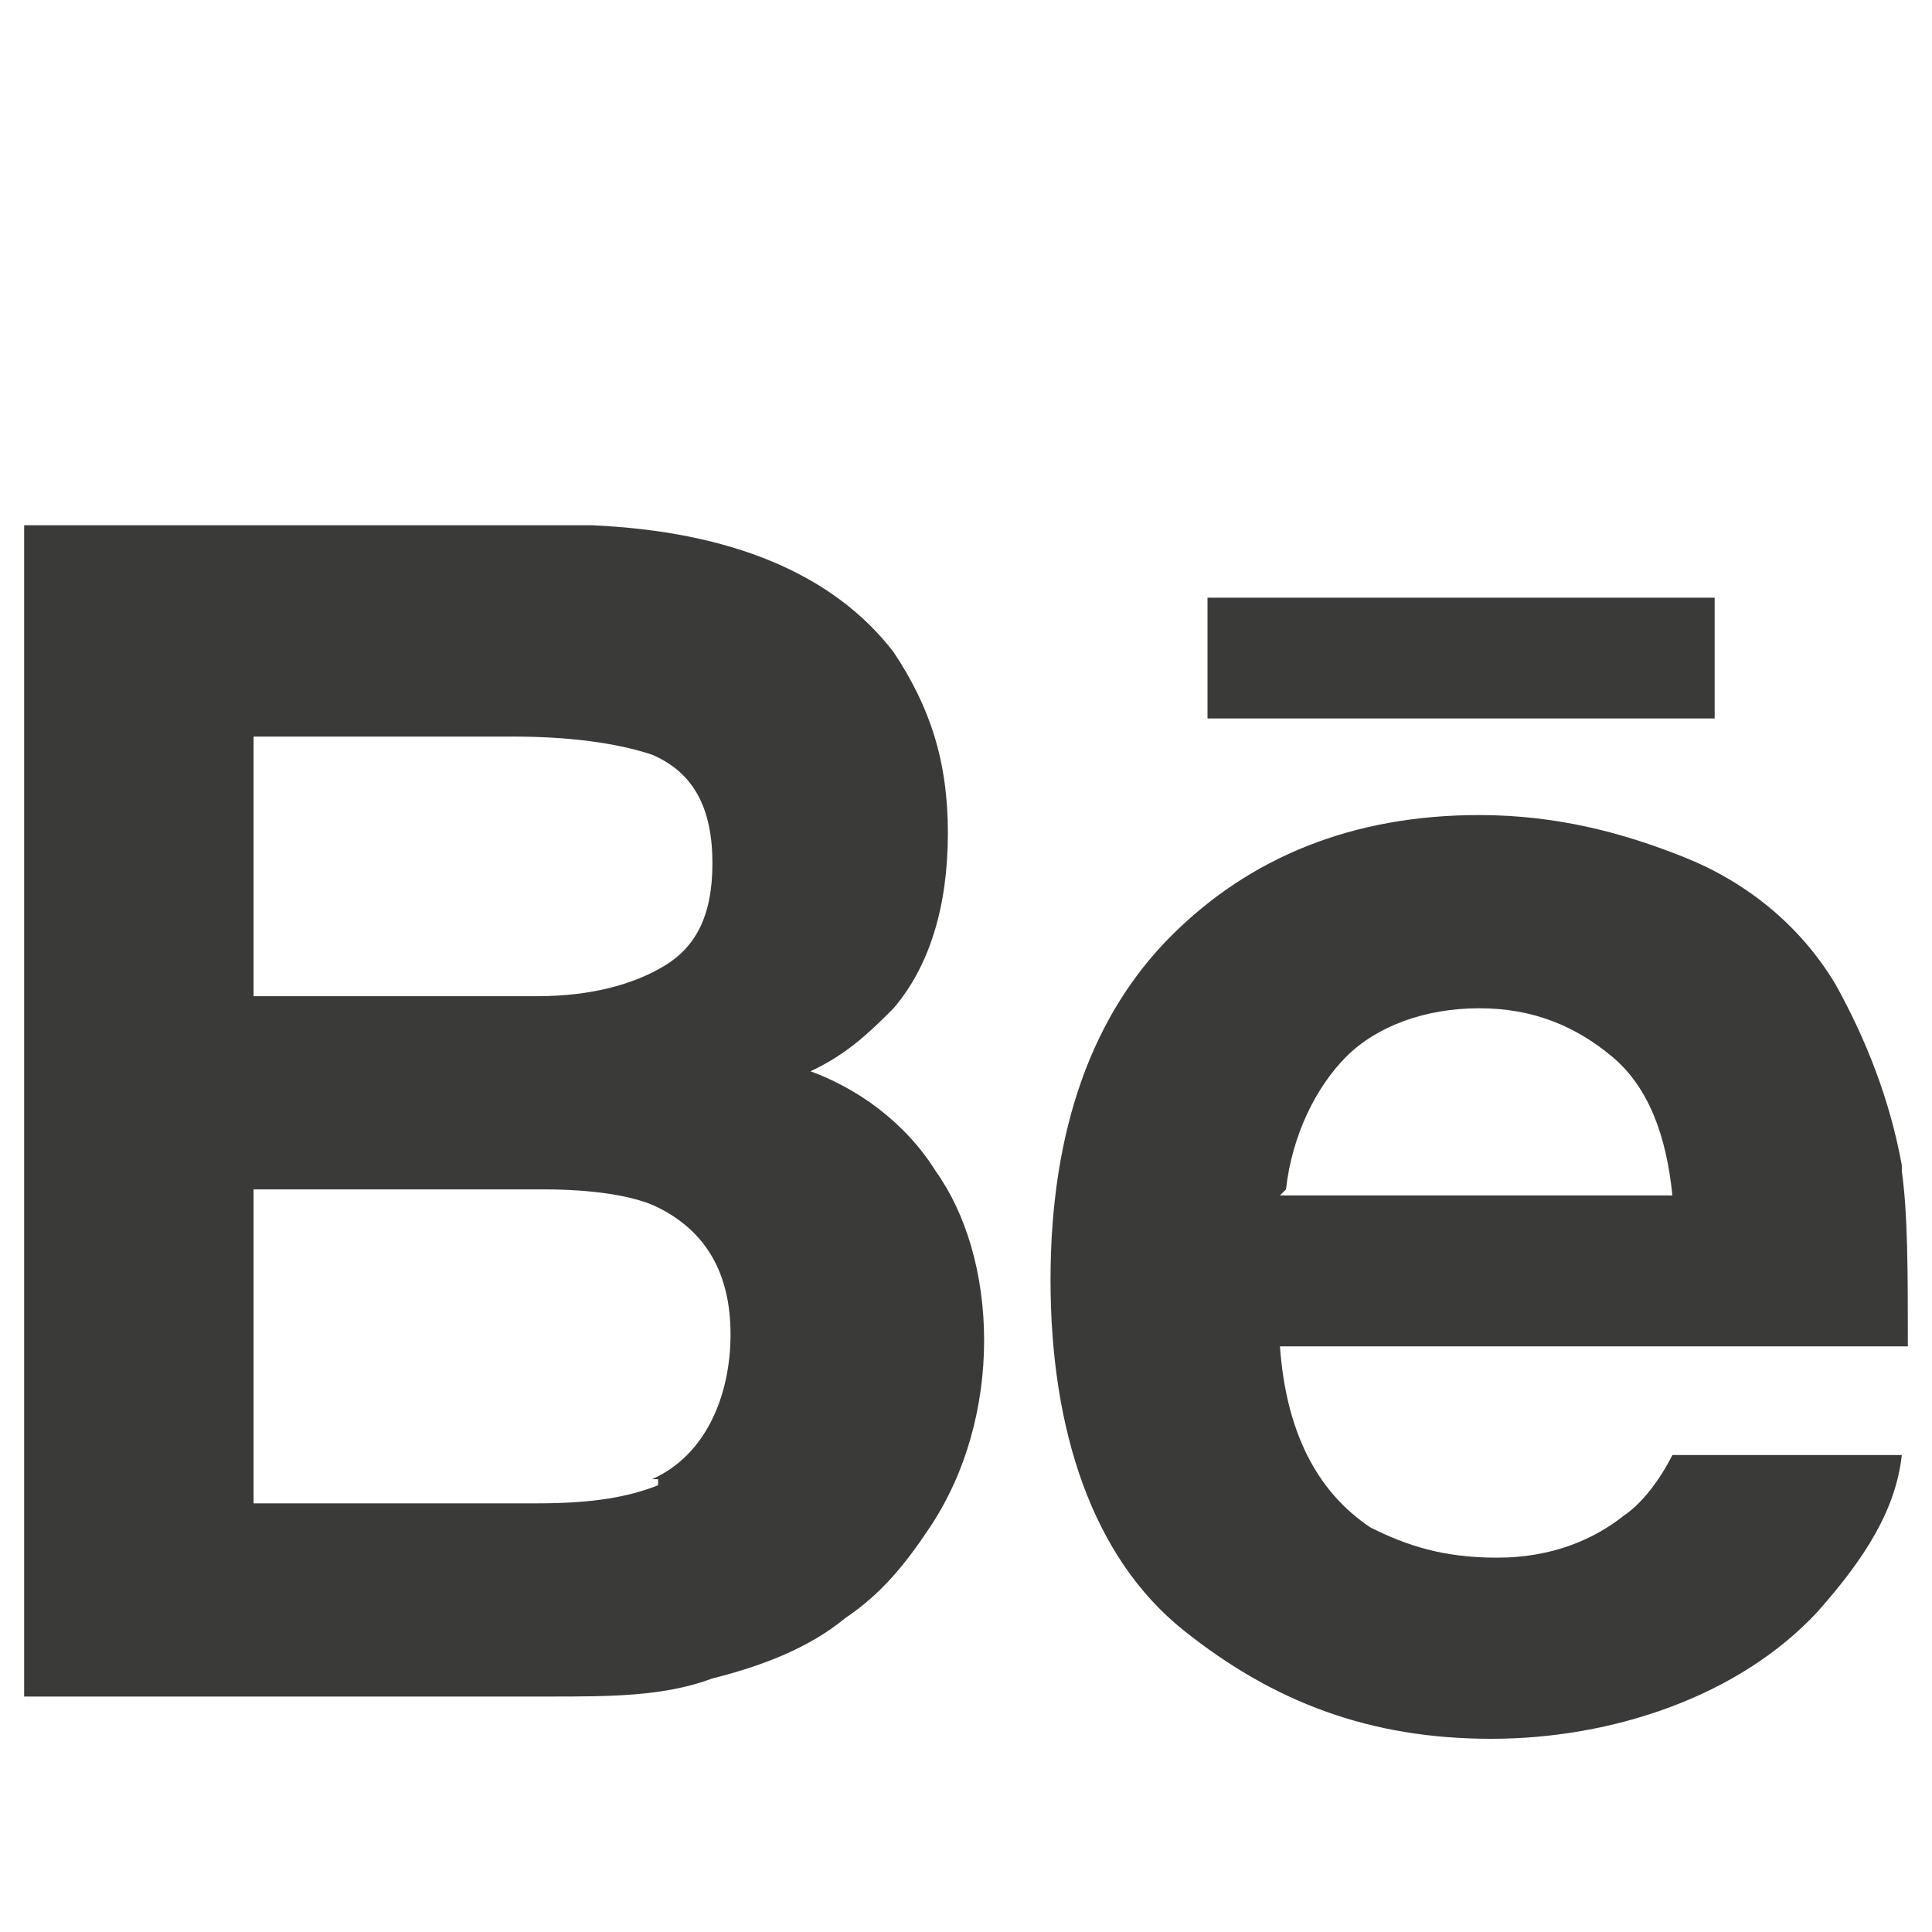
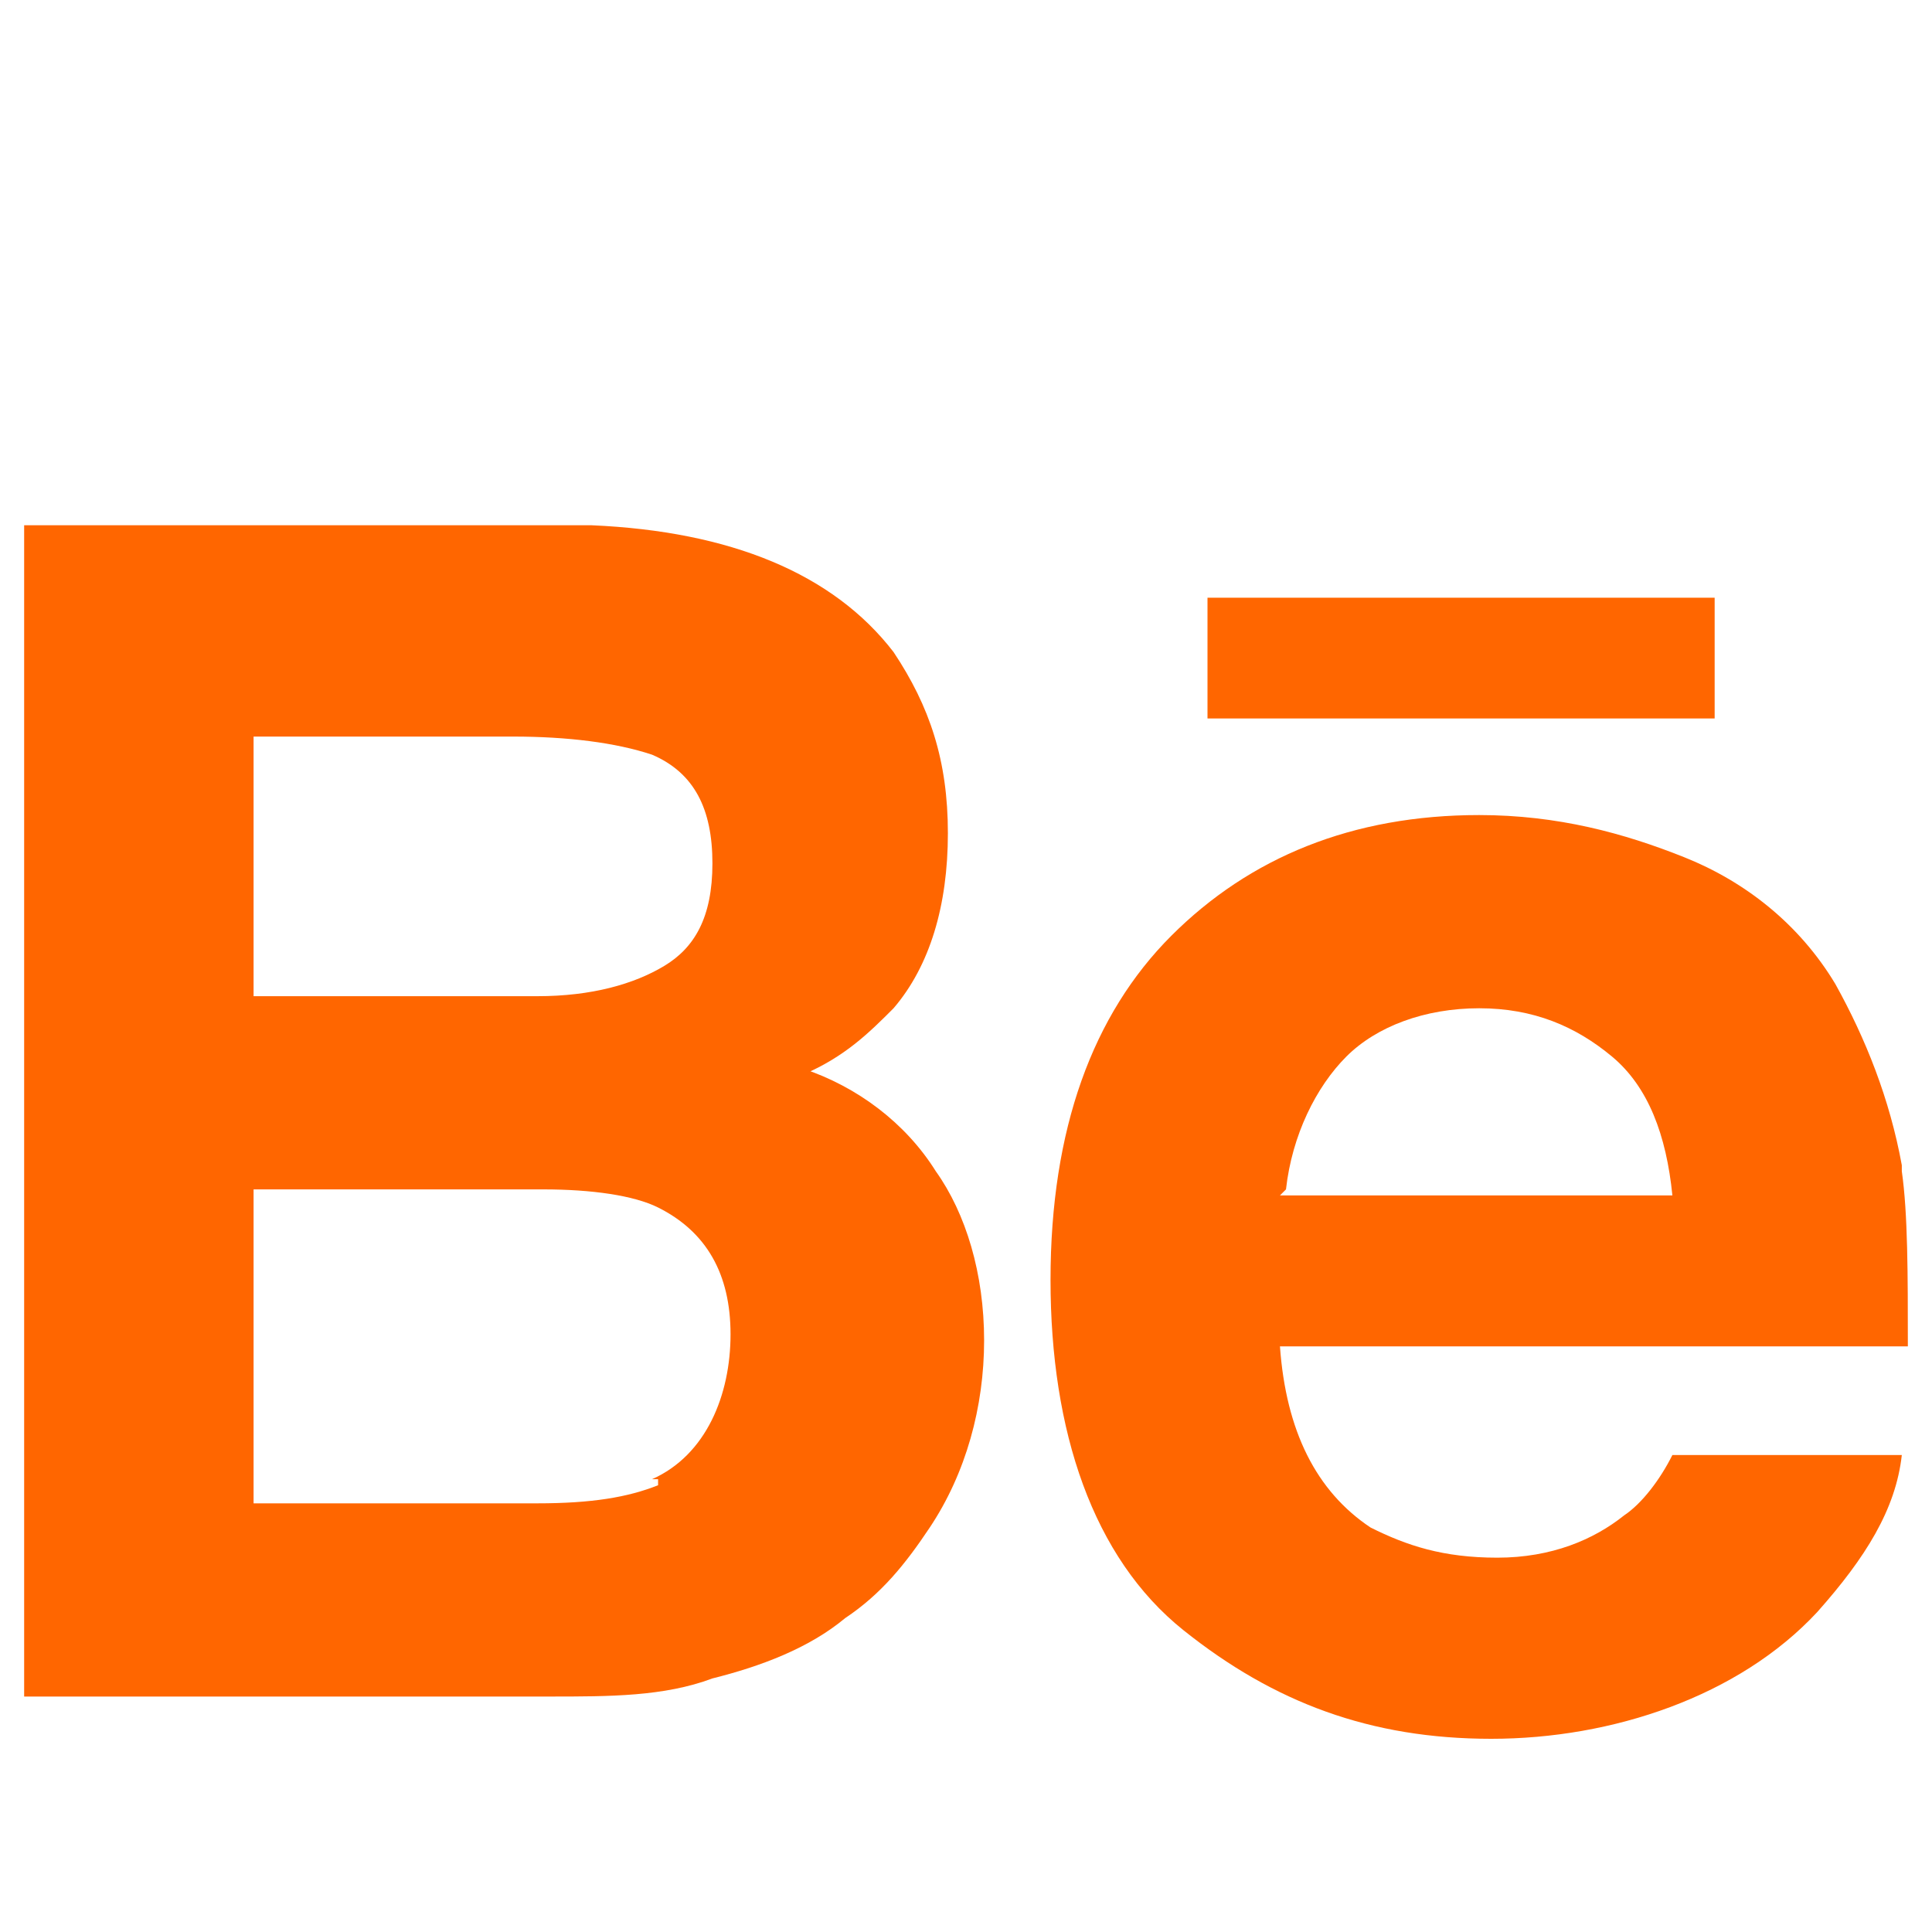
- <svg xmlns="http://www.w3.org/2000/svg" id="Layer_1" version="1.1" viewBox="0 0 32 32">
-   <defs>
-     <style>
-       .st0 {
-         fill: #3a3a39;
-       }
-     </style>
-   </defs>
-   <path class="st0" d="M13.3,17.8c.7-.3,1.1-.7,1.5-1.1.6-.7.9-1.7.9-2.9s-.3-2.1-.9-3c-1-1.3-2.7-2-5-2.1H.4v19.4h8.7c1,0,1.9,0,2.7-.3.8-.2,1.6-.5,2.2-1,.6-.4,1-.9,1.4-1.5.6-.9.9-2,.9-3.1s-.3-2.1-.8-2.8c-.5-.8-1.3-1.4-2.2-1.7h0ZM4.3,12.2h4.2c.9,0,1.7.1,2.3.3.7.3,1,.9,1,1.8s-.3,1.4-.8,1.7-1.2.5-2.1.5h-4.7v-4.3h.1ZM10.9,24.6c-.5.2-1.1.3-2,.3h-4.7v-5.2h4.8c.8,0,1.5.1,1.9.3.8.4,1.2,1.1,1.2,2.1s-.4,2-1.3,2.4h.1Z" />
-   <path class="st0" d="M31.5,19.3c-.2-1.1-.6-2.1-1.1-3-.6-1-1.5-1.7-2.5-2.1-1-.4-2.1-.7-3.4-.7-2.1,0-3.8.7-5.1,2-1.3,1.3-2,3.2-2,5.7s.7,4.6,2.2,5.8,3.1,1.8,5.1,1.8,4.1-.7,5.4-2.1c.8-.9,1.3-1.7,1.4-2.6h-3.8c-.2.4-.5.8-.8,1-.5.4-1.2.7-2.1.7s-1.5-.2-2.1-.5c-.9-.6-1.4-1.6-1.5-3h10.4c0-1.2,0-2.2-.1-2.9h0ZM21.3,19.7c.1-.9.5-1.7,1-2.2s1.3-.8,2.2-.8,1.6.3,2.2.8.9,1.3,1,2.3h-6.5,0Z" />
-   <rect class="st0" x="20" y="9.9" width="8.4" height="2" />
+ <svg xmlns="http://www.w3.org/2000/svg" id="Layer_1" data-name="Layer 1" width="11.29mm" height="11.29mm" viewBox="0 0 32 32">
+   <path d="M13.3,17.8c.7-.3,1.1-.7,1.5-1.1.6-.7.9-1.7.9-2.9s-.3-2.1-.9-3c-1-1.3-2.7-2-5-2.1H.4v19.4h8.7c1,0,1.9,0,2.7-.3.8-.2,1.6-.5,2.2-1,.6-.4,1-.9,1.4-1.5.6-.9.9-2,.9-3.1s-.3-2.1-.8-2.8c-.5-.8-1.3-1.4-2.2-1.7h0v.1ZM4.3,12.2h4.2c.9,0,1.7.1,2.3.3.7.3,1,.9,1,1.8s-.3,1.4-.8,1.7c-.5.3-1.2.5-2.1.5h-4.7v-4.3h.1ZM10.9,24.6c-.5.2-1.1.3-2,.3h-4.7v-5.2h4.8c.8,0,1.5.1,1.9.3.8.4,1.2,1.1,1.2,2.1s-.4,2-1.3,2.4h.1v.1Z" fill="#f60" />
+   <path d="M31.5,19.3c-.2-1.1-.6-2.1-1.1-3-.6-1-1.5-1.7-2.5-2.1-1-.4-2.1-.7-3.4-.7-2.1,0-3.8.7-5.1,2-1.3,1.3-2,3.2-2,5.7s.7,4.6,2.2,5.8,3.1,1.8,5.1,1.8,4.1-.7,5.4-2.1c.8-.9,1.3-1.7,1.4-2.6h-3.8c-.2.4-.5.8-.8,1-.5.4-1.2.7-2.1.7s-1.5-.2-2.1-.5c-.9-.6-1.4-1.6-1.5-3h10.4c0-1.2,0-2.2-.1-2.9h0v-.1ZM21.3,19.7c.1-.9.5-1.7,1-2.2s1.3-.8,2.2-.8,1.6.3,2.2.8.9,1.3,1,2.3h-6.5l.1-.1Z" fill="#f60" />
+   <rect x="20" y="9.9" width="8.4" height="2" fill="#f60" />
</svg>
